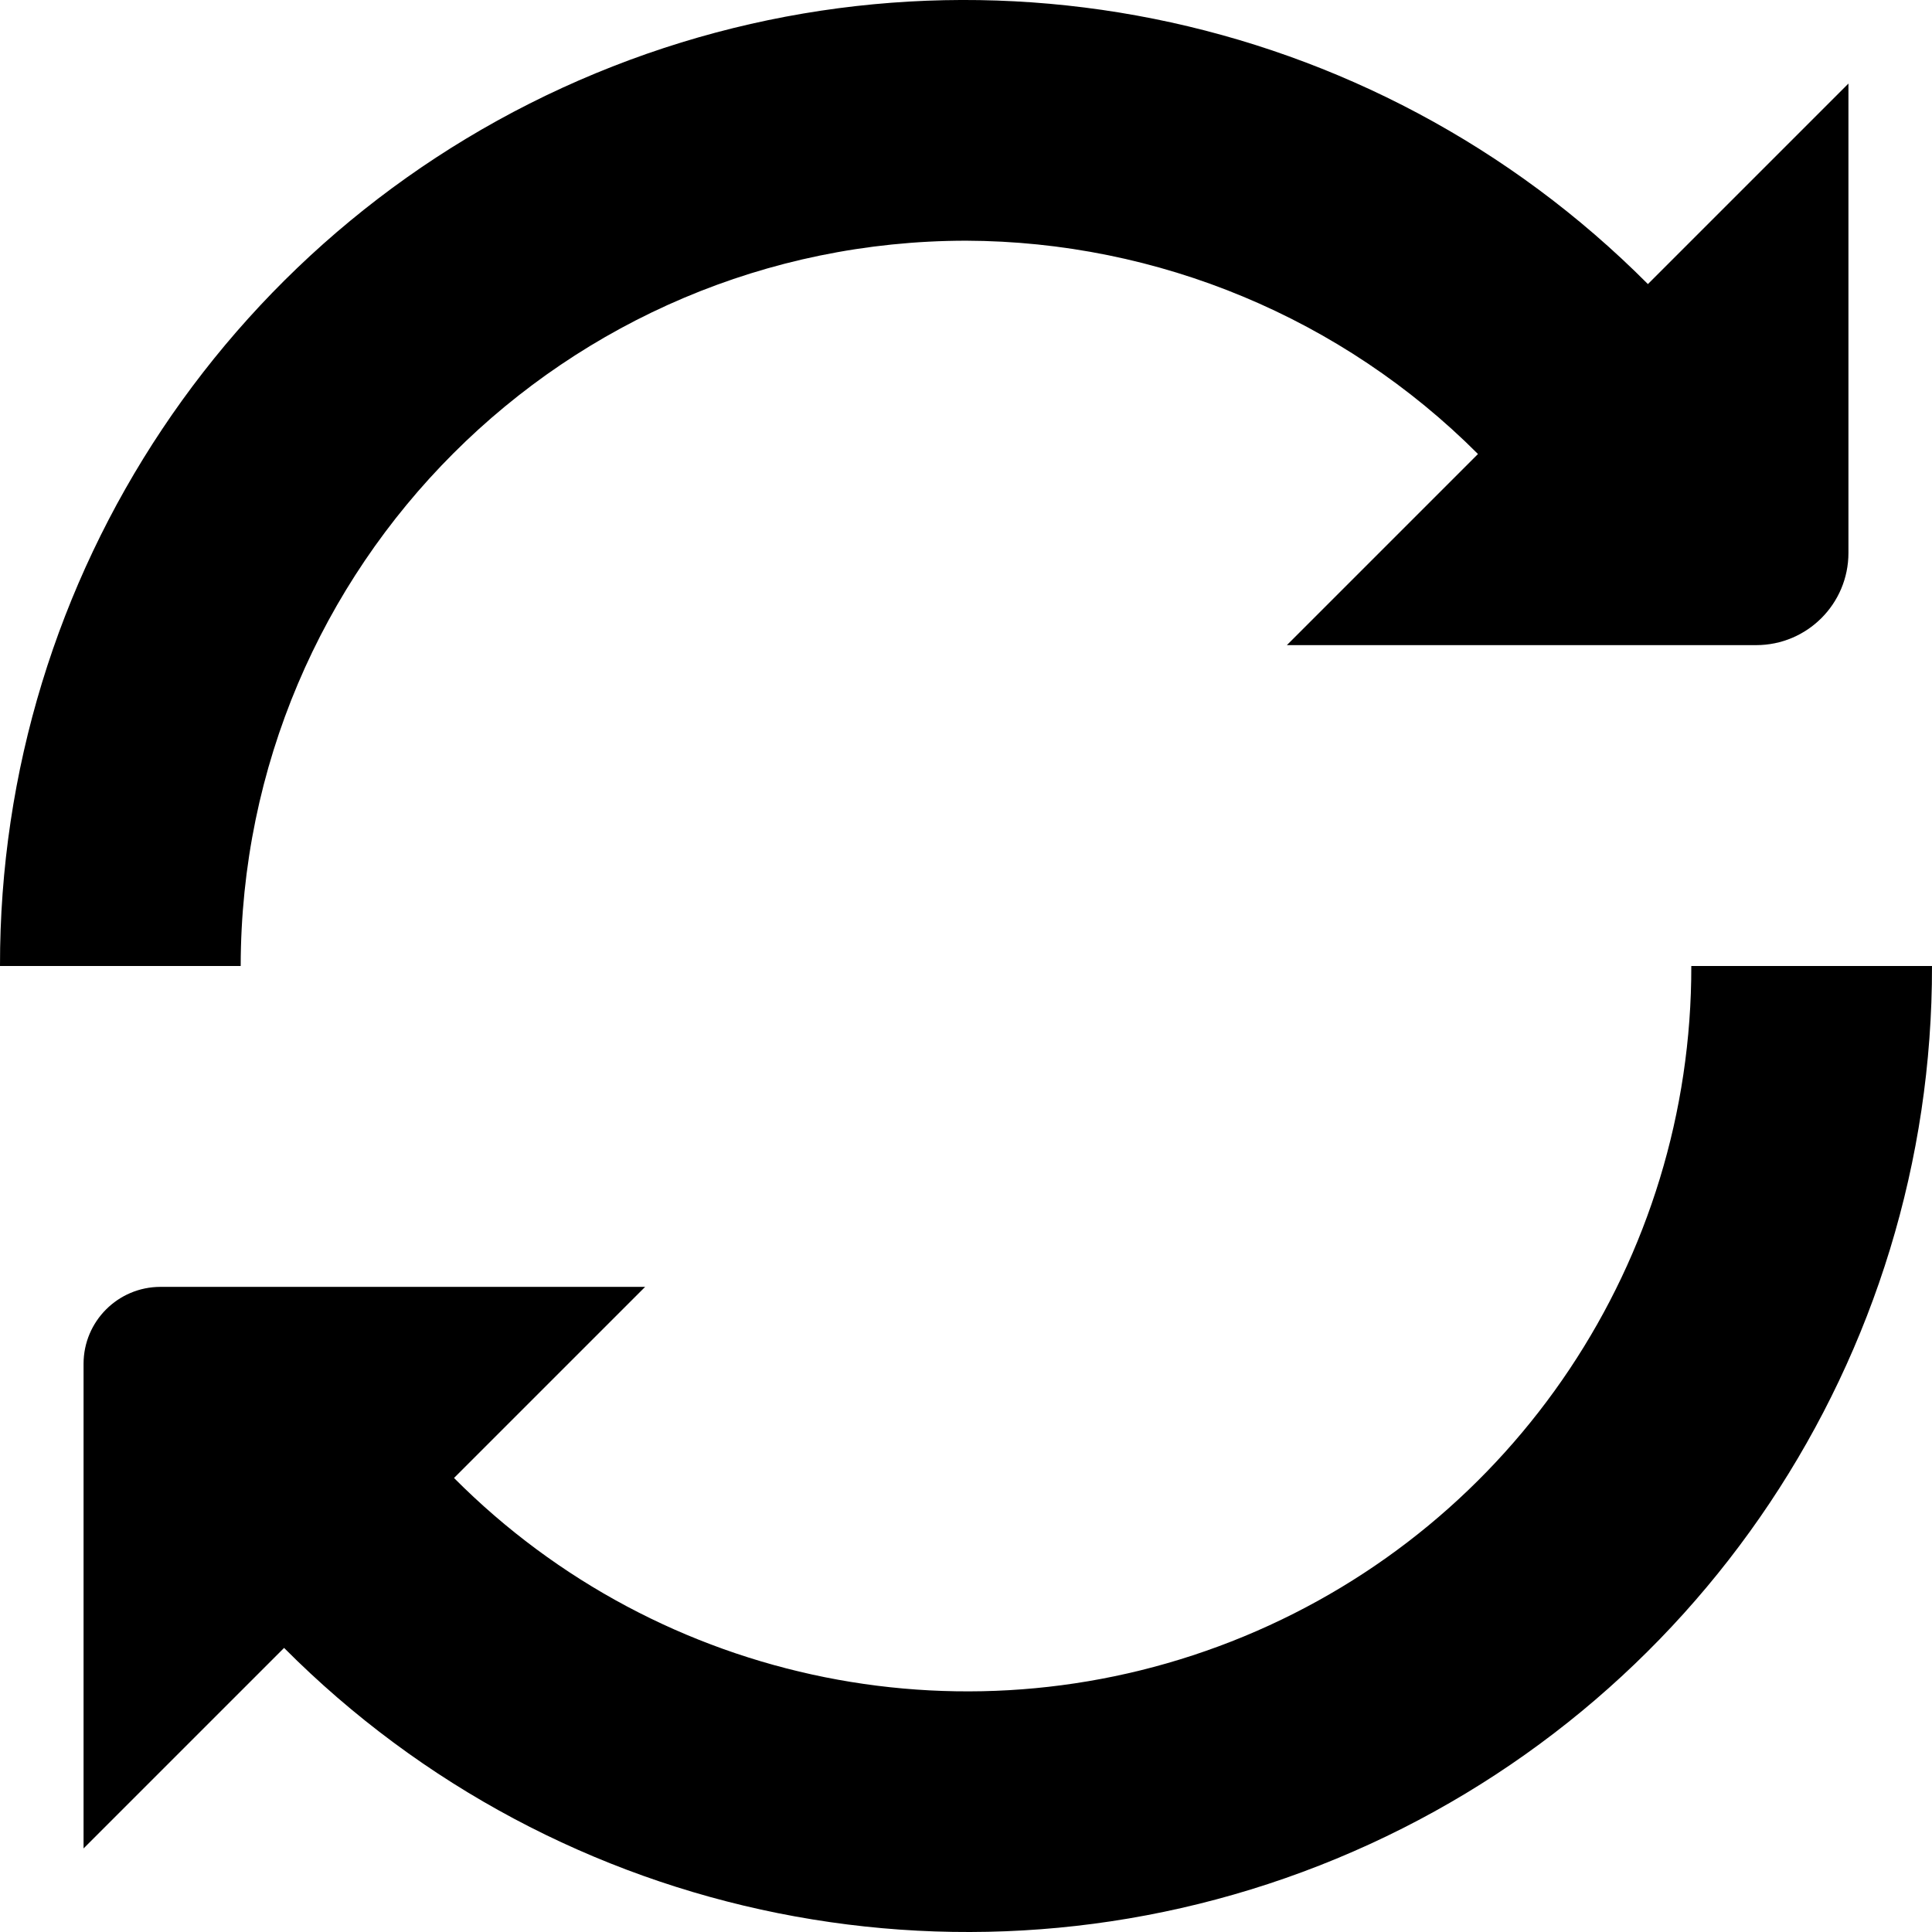
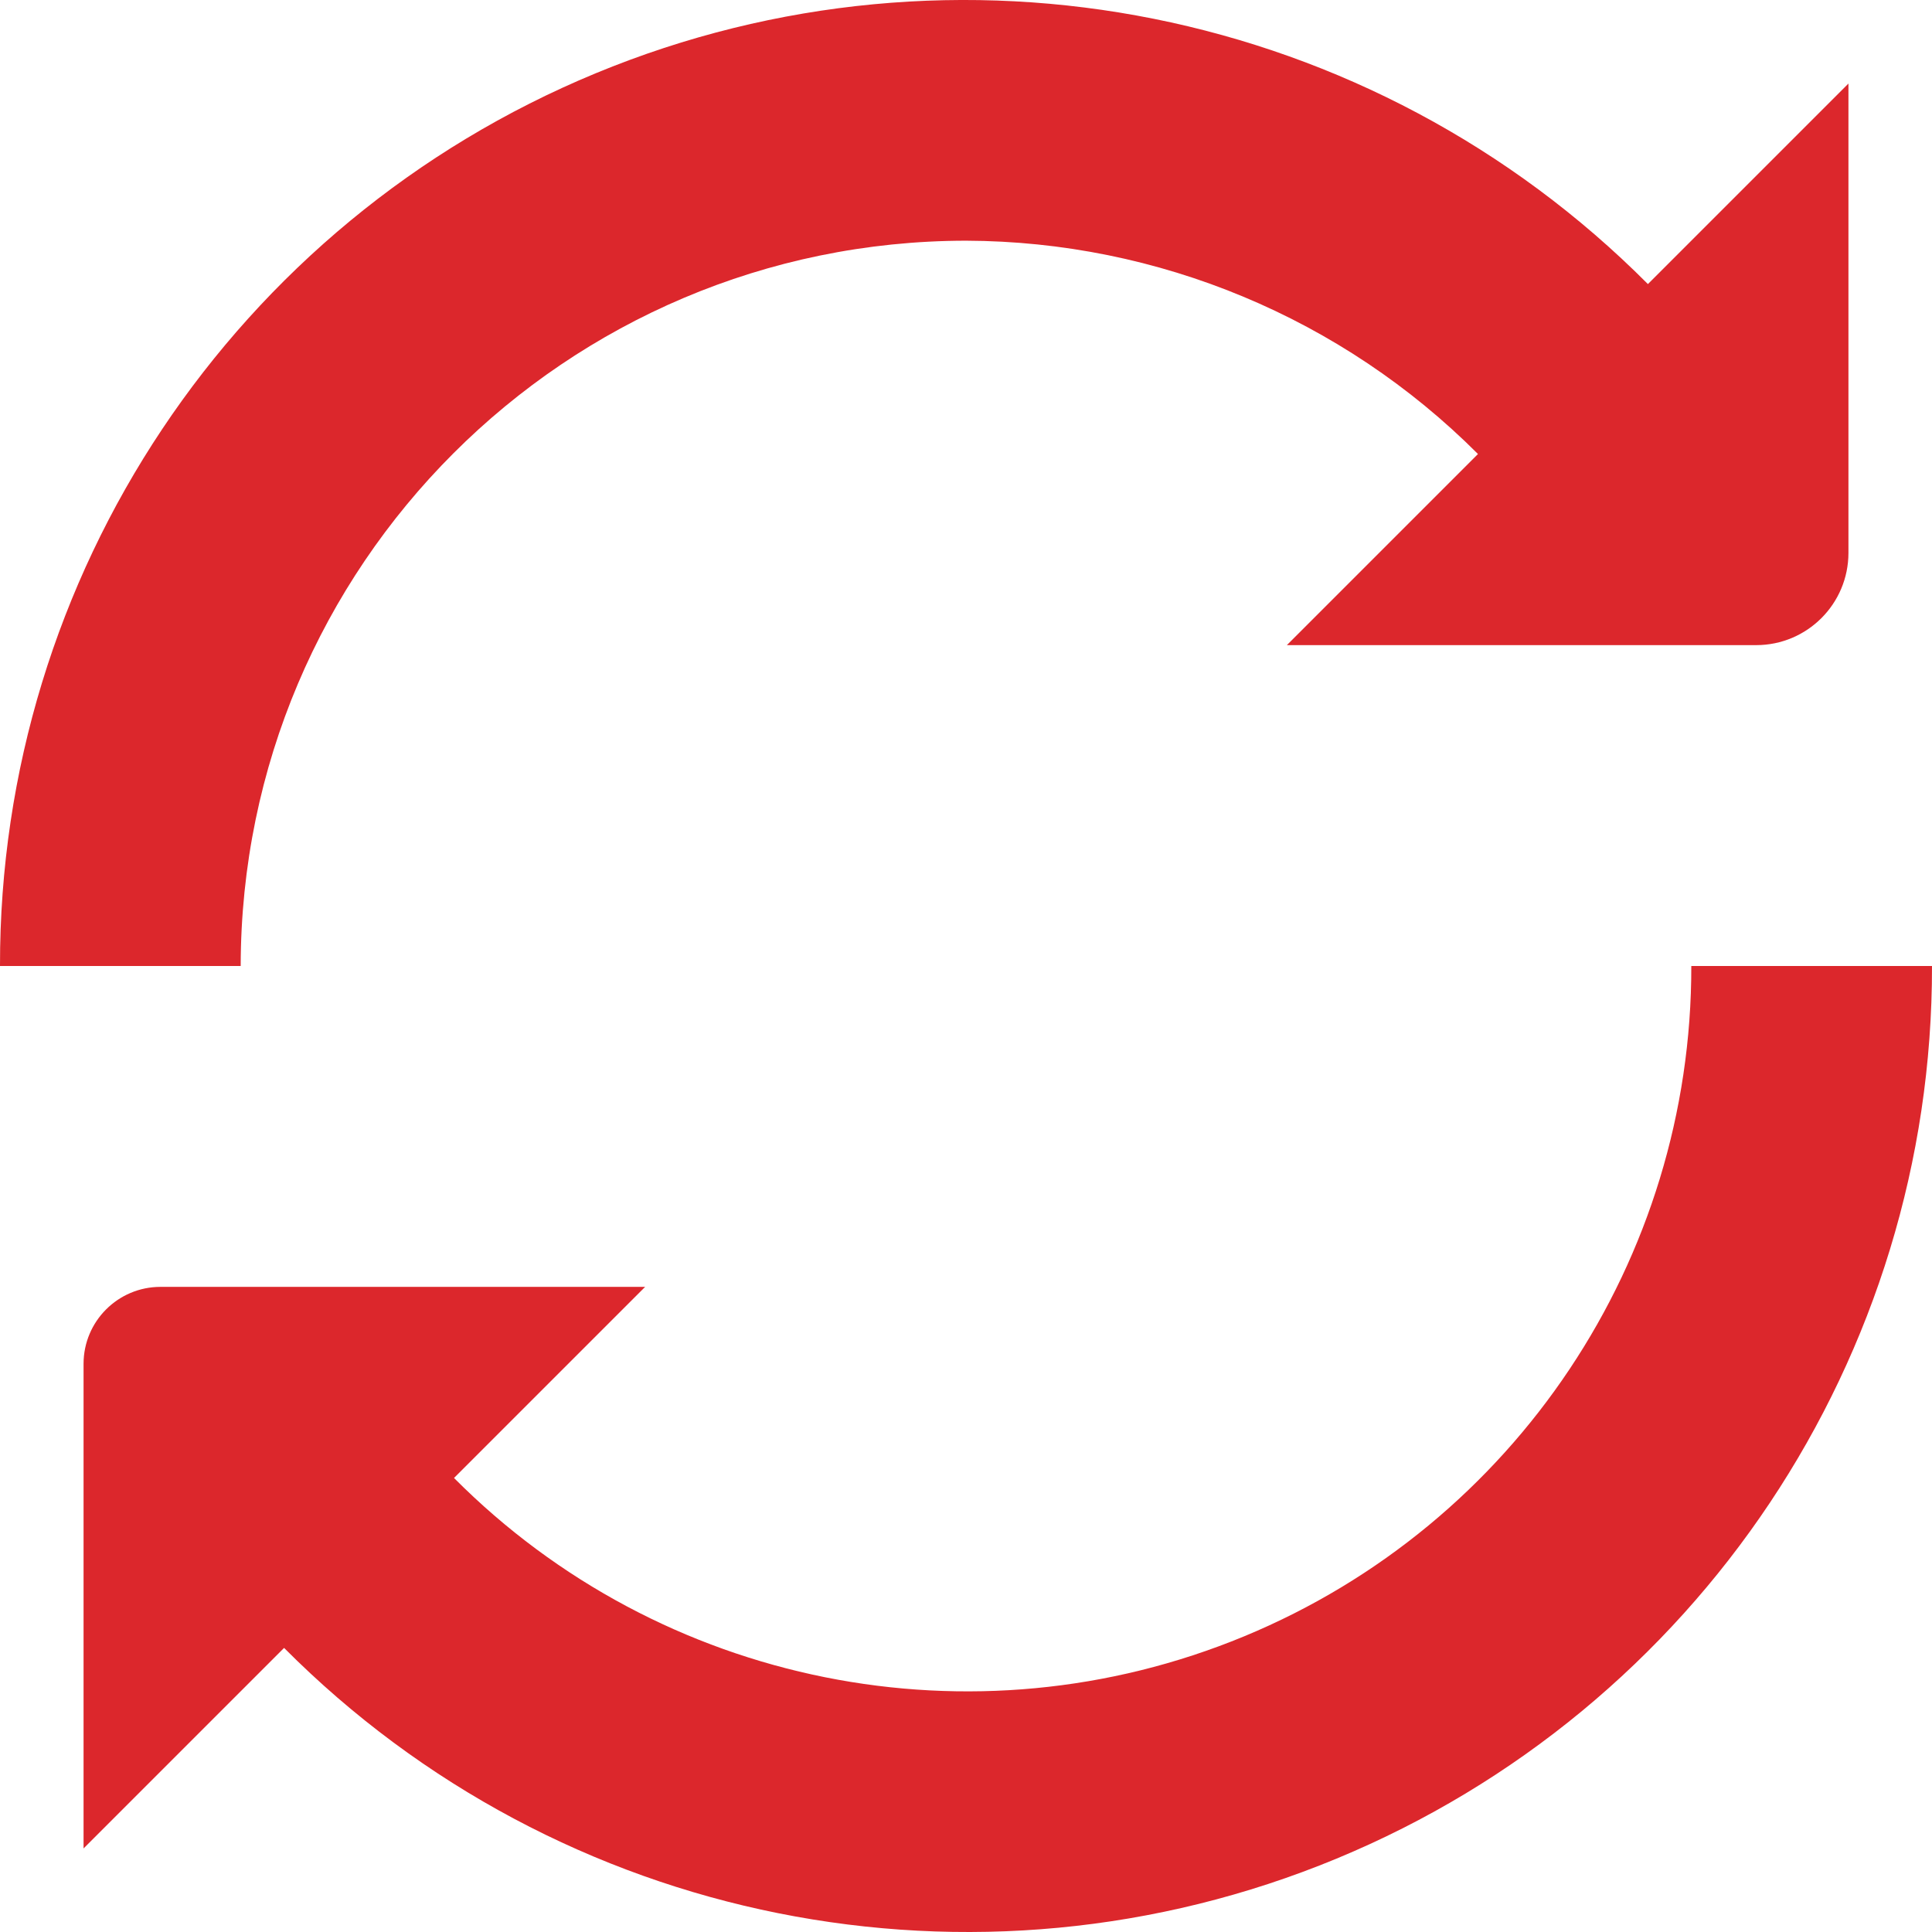
- <svg xmlns="http://www.w3.org/2000/svg" id="Isolation_Mode" data-name="Isolation Mode" viewBox="0 0 24 24" width="512" height="512">
+ <svg xmlns="http://www.w3.org/2000/svg" id="Isolation_Mode" data-name="Isolation Mode" viewBox="0 0 24 24" width="512" height="512" fill="#dc272c">
  <path d="M12,2.99a9.03,9.03,0,0,1,6.36,2.65L15.986,8.014h5.83a1.146,1.146,0,0,0,1.146-1.146V1.038L20.471,3.529A11.98,11.98,0,0,0,0,12H2.99A9.02,9.02,0,0,1,12,2.99Z" />
  <path d="M21.01,12A8.994,8.994,0,0,1,5.64,18.36l2.374-2.374H1.993a.956.956,0,0,0-.955.955v6.021l2.491-2.491A11.98,11.98,0,0,0,24,12Z" />
</svg>
